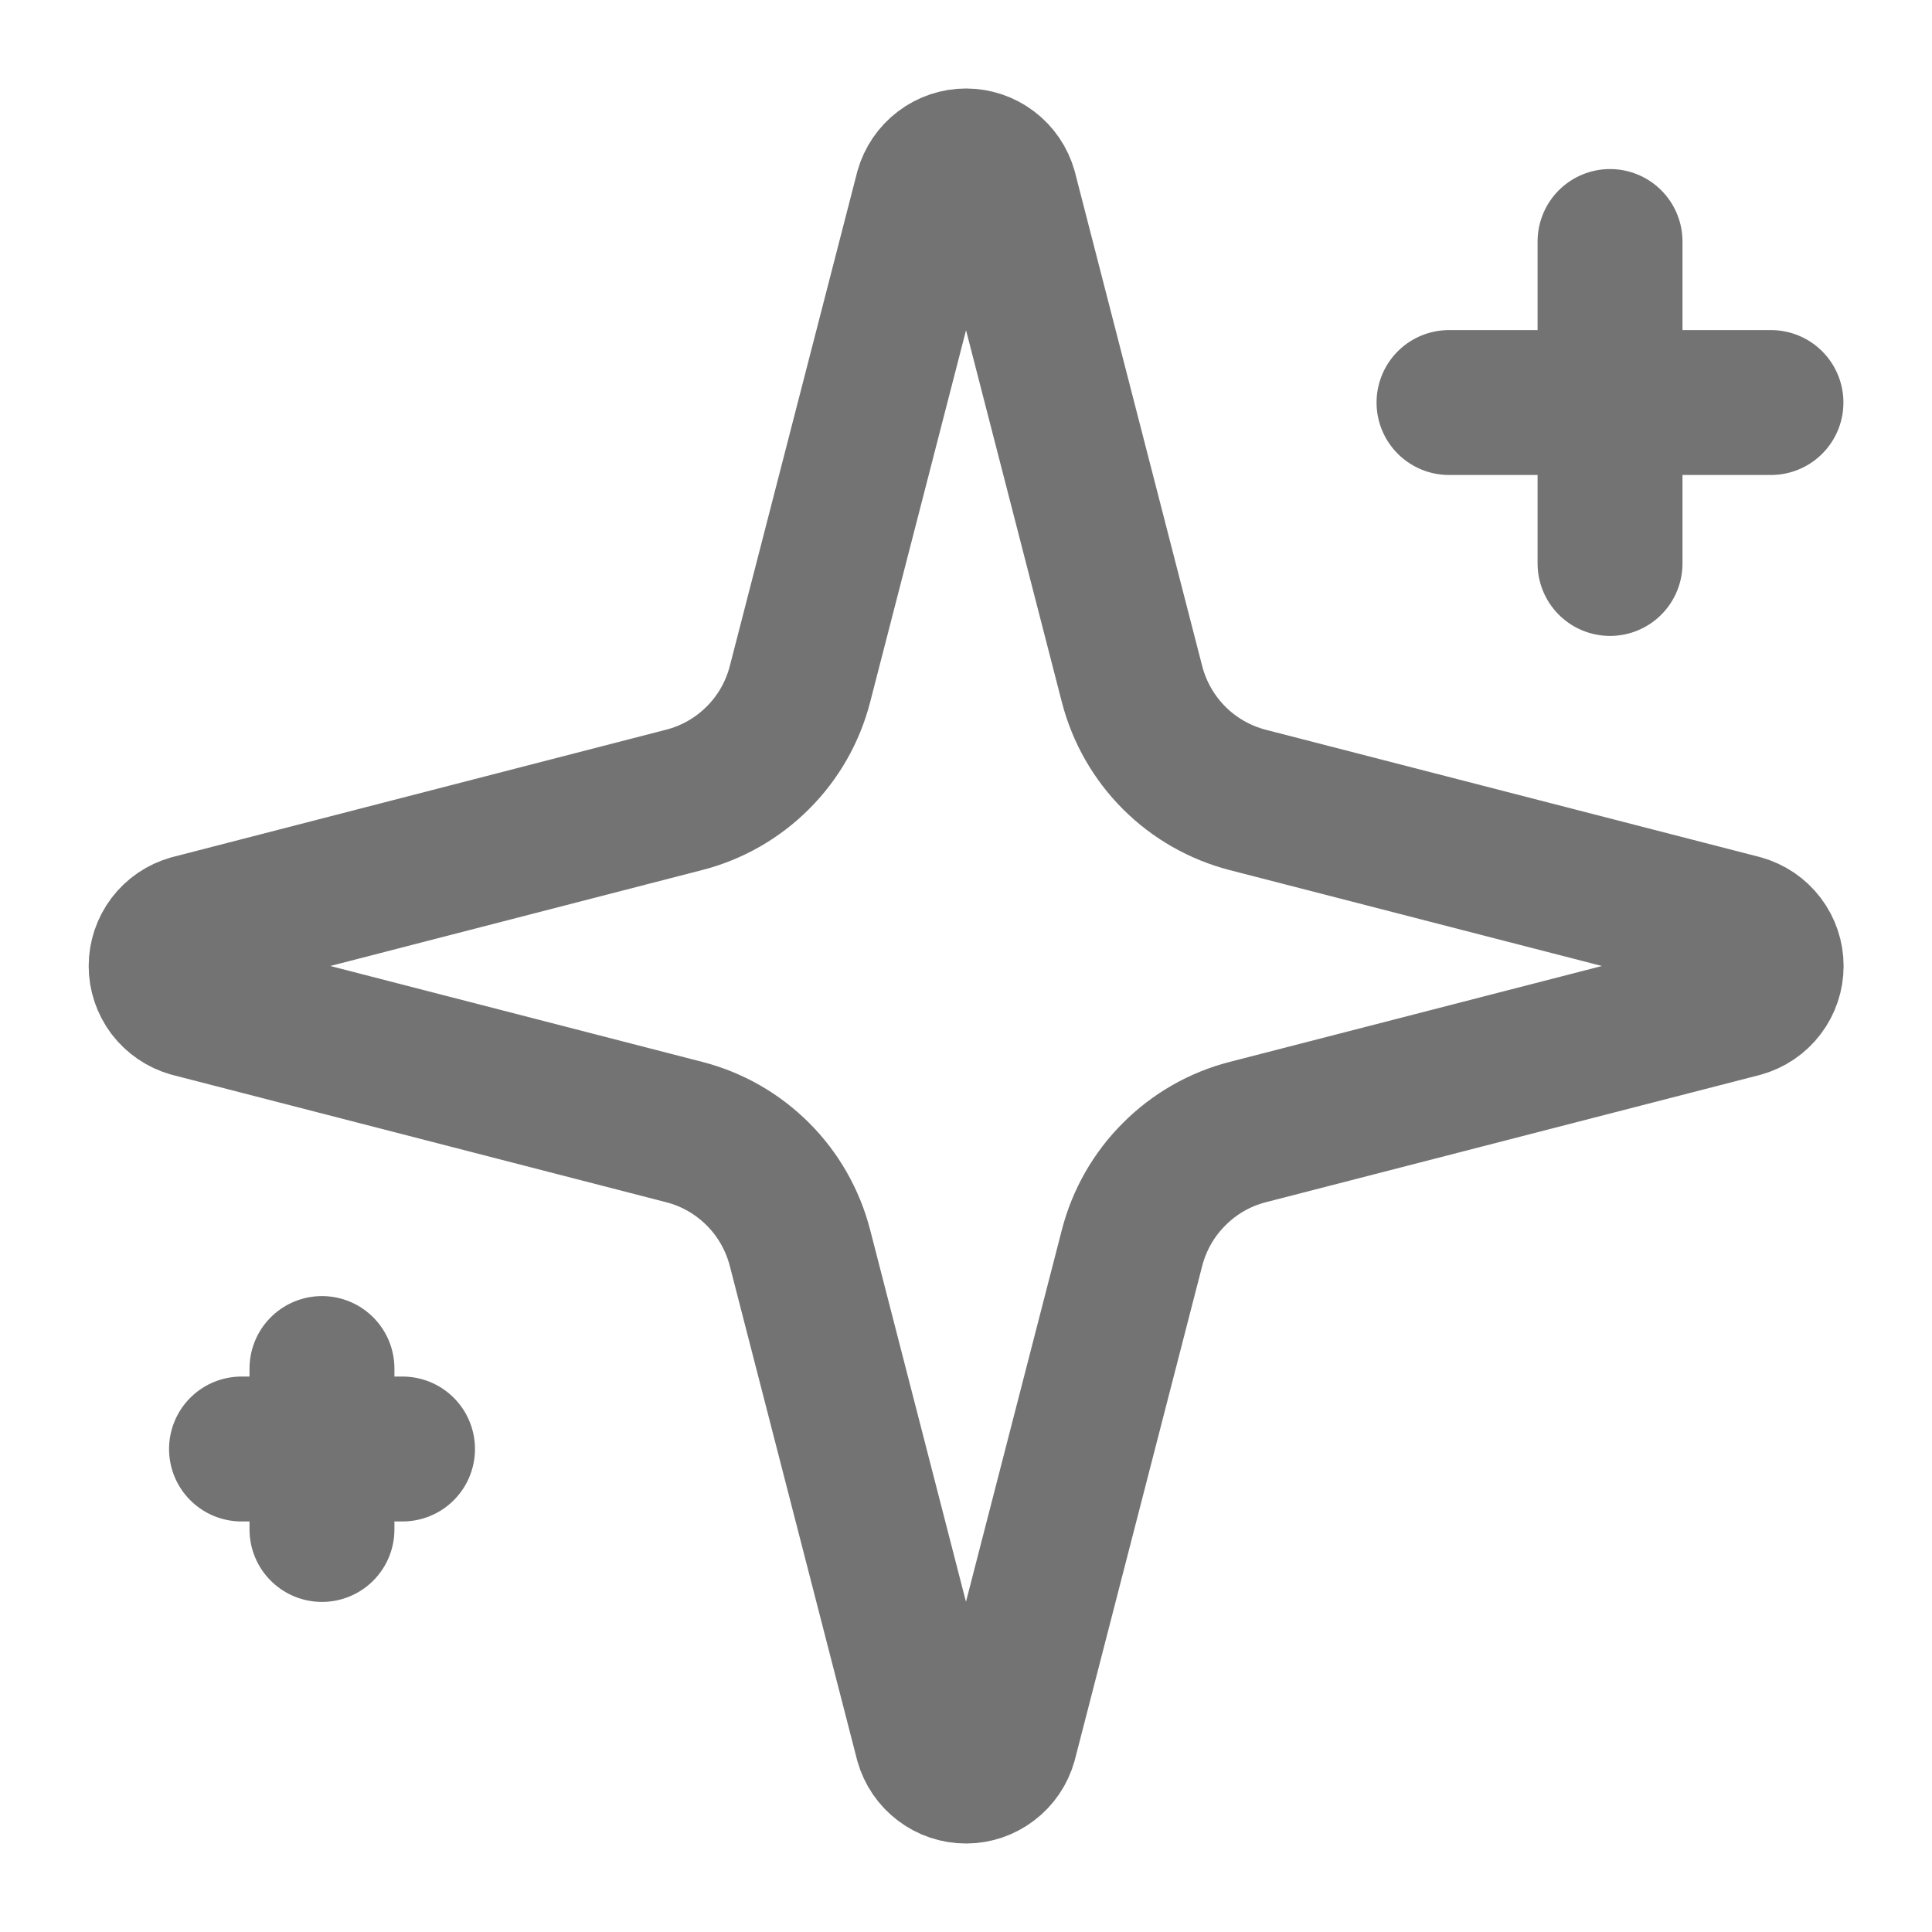
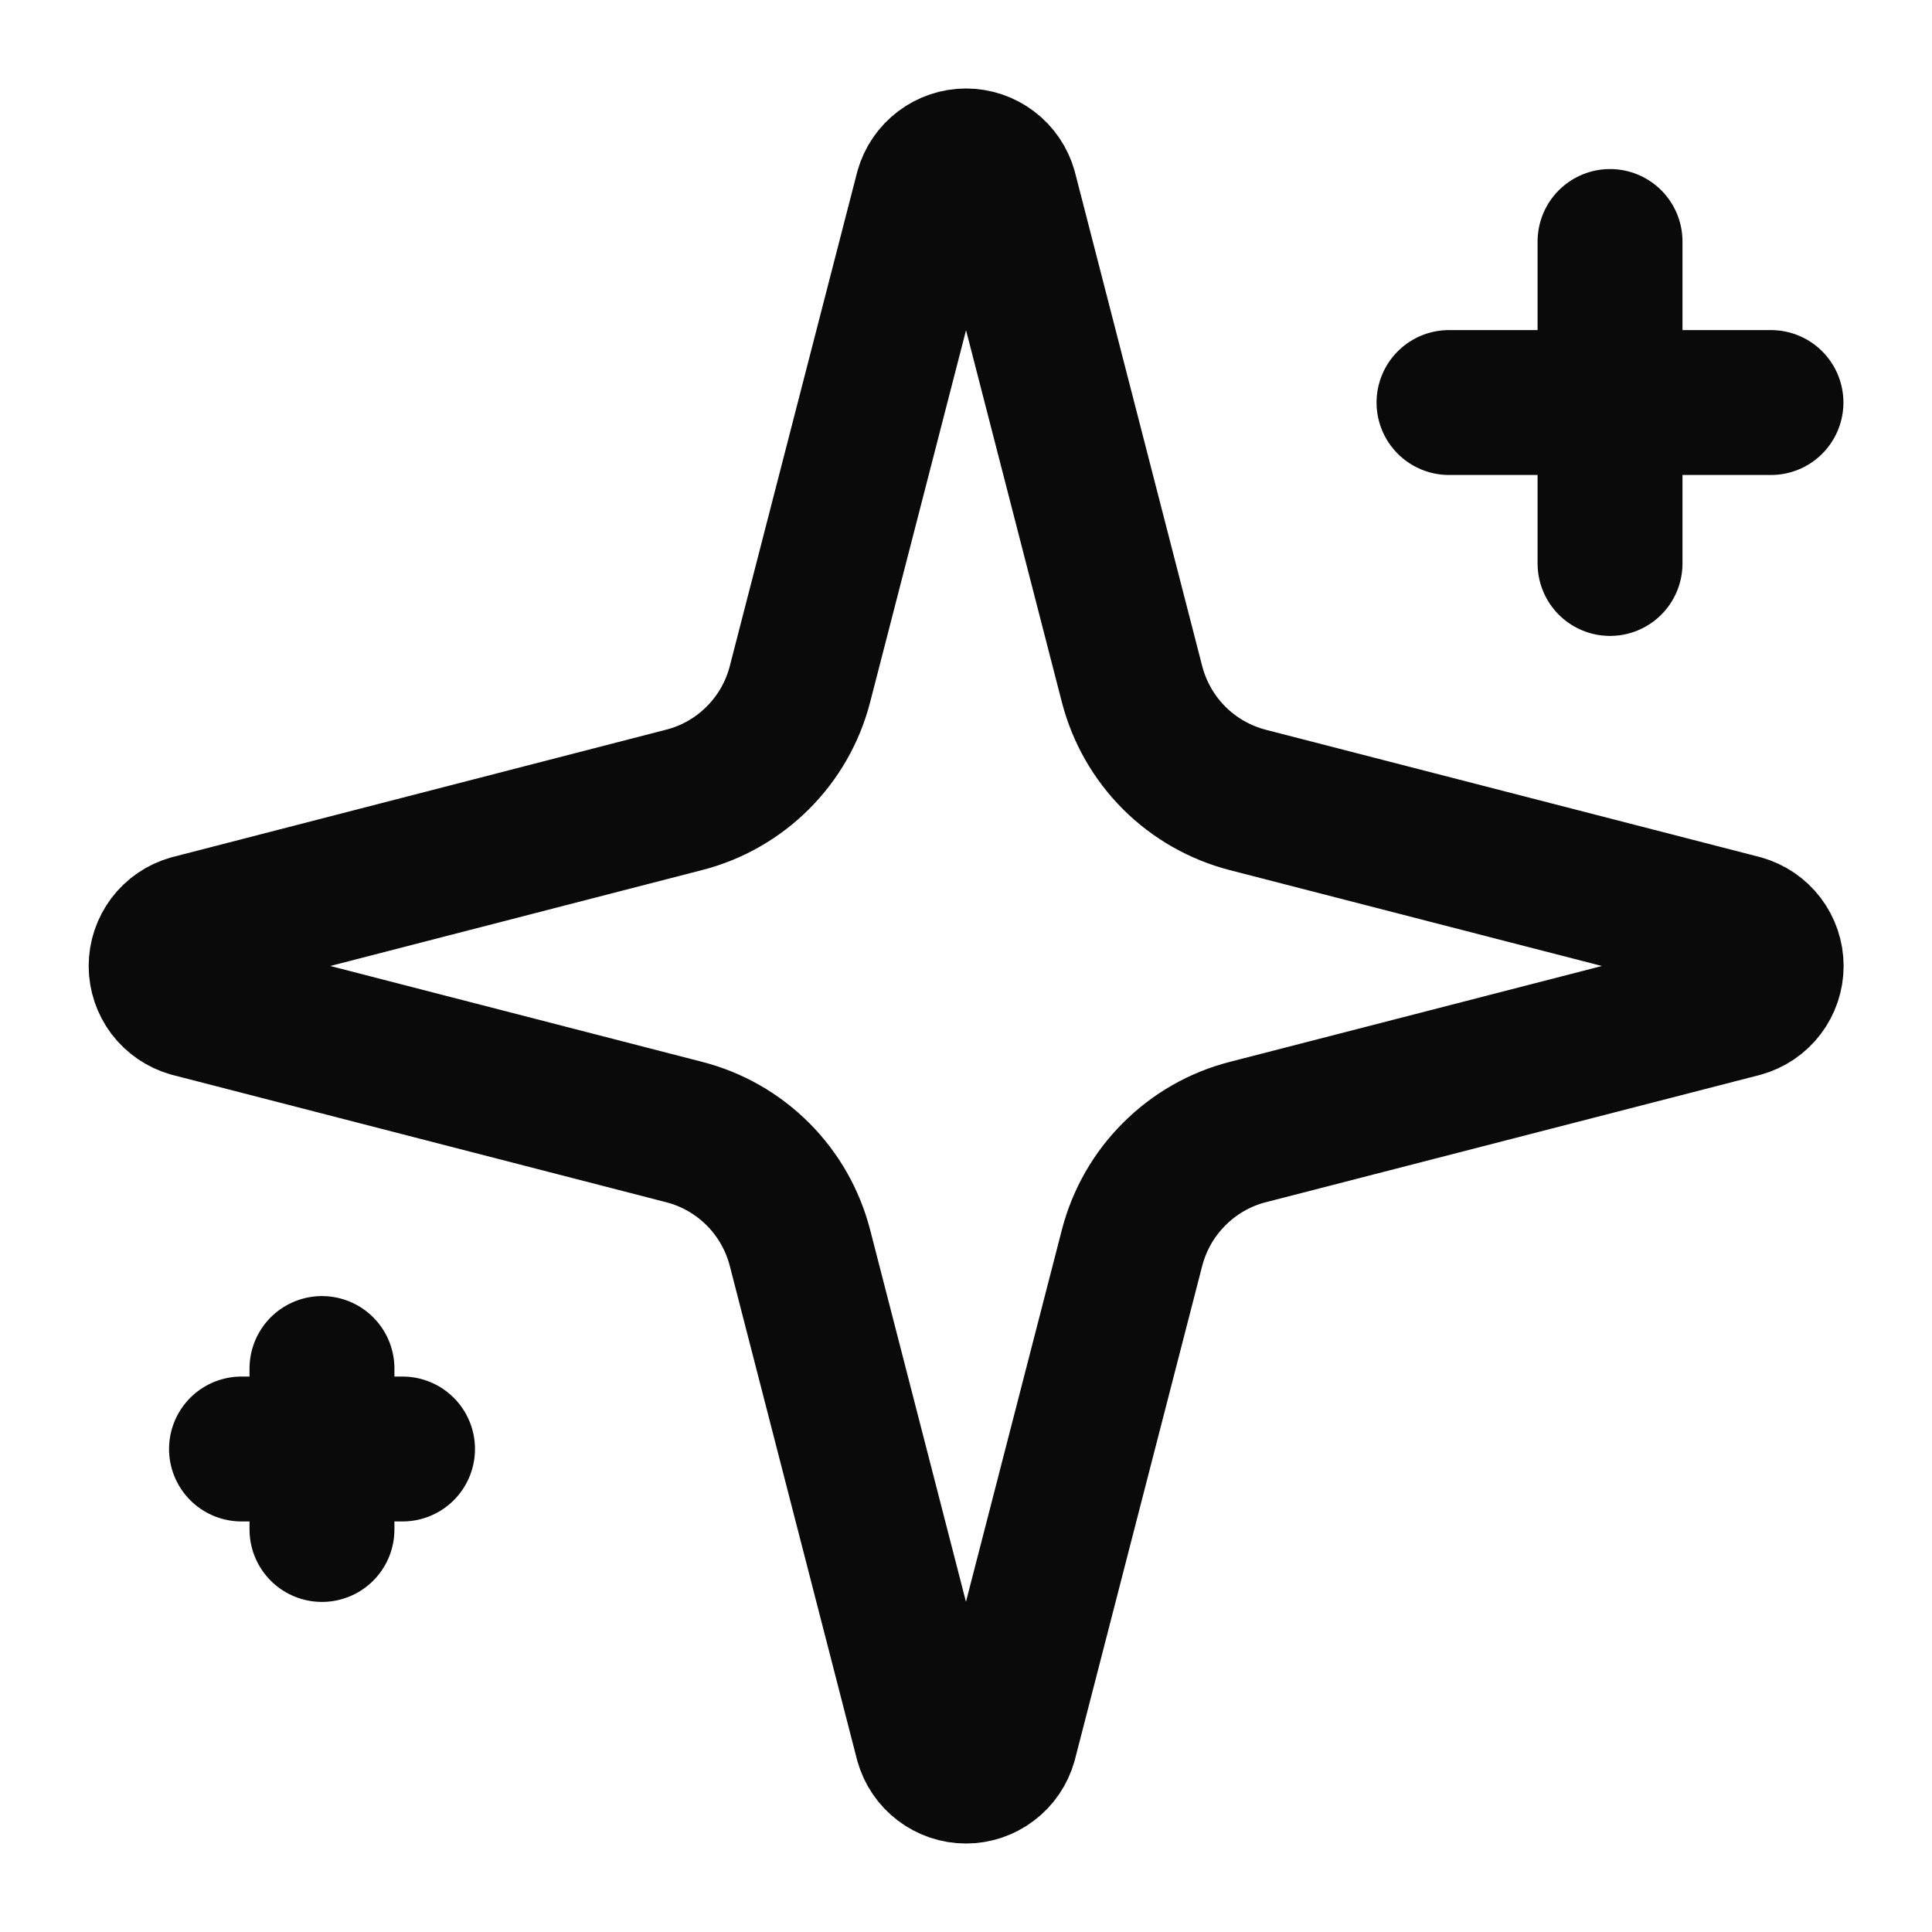
<svg xmlns="http://www.w3.org/2000/svg" width="20" height="20" viewBox="0 0 20 20" fill="none">
-   <path d="M16.667 2.5V5.833M18.333 4.167H15M3.333 14.167V15.833M4.167 15H2.5M8.281 12.917C8.206 12.628 8.056 12.365 7.846 12.155C7.635 11.944 7.372 11.793 7.083 11.719L1.971 10.401C1.884 10.376 1.807 10.323 1.752 10.251C1.698 10.179 1.668 10.091 1.668 10C1.668 9.909 1.698 9.821 1.752 9.749C1.807 9.676 1.884 9.624 1.971 9.599L7.083 8.28C7.372 8.206 7.635 8.055 7.845 7.845C8.056 7.635 8.206 7.372 8.281 7.083L9.599 1.971C9.624 1.883 9.676 1.806 9.749 1.751C9.821 1.696 9.91 1.666 10 1.666C10.091 1.666 10.18 1.696 10.252 1.751C10.325 1.806 10.377 1.883 10.402 1.971L11.719 7.083C11.794 7.372 11.944 7.635 12.155 7.846C12.365 8.056 12.628 8.206 12.917 8.281L18.029 9.598C18.117 9.623 18.195 9.675 18.25 9.748C18.305 9.82 18.335 9.909 18.335 10C18.335 10.091 18.305 10.18 18.25 10.252C18.195 10.325 18.117 10.377 18.029 10.402L12.917 11.719C12.628 11.793 12.365 11.944 12.155 12.155C11.944 12.365 11.794 12.628 11.719 12.917L10.401 18.029C10.376 18.117 10.324 18.194 10.251 18.249C10.179 18.304 10.091 18.334 10 18.334C9.909 18.334 9.82 18.304 9.748 18.249C9.675 18.194 9.623 18.117 9.598 18.029L8.281 12.917Z" stroke="#737373" stroke-width="1.5" stroke-linecap="round" stroke-linejoin="round" />
+   <path d="M16.667 2.5V5.833M18.333 4.167H15M3.333 14.167V15.833M4.167 15H2.5M8.281 12.917C8.206 12.628 8.056 12.365 7.846 12.155C7.635 11.944 7.372 11.793 7.083 11.719L1.971 10.401C1.884 10.376 1.807 10.323 1.752 10.251C1.698 10.179 1.668 10.091 1.668 10C1.668 9.909 1.698 9.821 1.752 9.749C1.807 9.676 1.884 9.624 1.971 9.599L7.083 8.28C7.372 8.206 7.635 8.055 7.845 7.845C8.056 7.635 8.206 7.372 8.281 7.083L9.599 1.971C9.624 1.883 9.676 1.806 9.749 1.751C9.821 1.696 9.91 1.666 10 1.666C10.091 1.666 10.18 1.696 10.252 1.751C10.325 1.806 10.377 1.883 10.402 1.971L11.719 7.083C11.794 7.372 11.944 7.635 12.155 7.846C12.365 8.056 12.628 8.206 12.917 8.281L18.029 9.598C18.117 9.623 18.195 9.675 18.25 9.748C18.305 9.82 18.335 9.909 18.335 10C18.335 10.091 18.305 10.18 18.25 10.252C18.195 10.325 18.117 10.377 18.029 10.402L12.917 11.719C12.628 11.793 12.365 11.944 12.155 12.155C11.944 12.365 11.794 12.628 11.719 12.917L10.401 18.029C10.376 18.117 10.324 18.194 10.251 18.249C10.179 18.304 10.091 18.334 10 18.334C9.909 18.334 9.82 18.304 9.748 18.249C9.675 18.194 9.623 18.117 9.598 18.029L8.281 12.917Z" stroke="#0A0A0A" stroke-width="1.5" stroke-linecap="round" stroke-linejoin="round" />
</svg>
